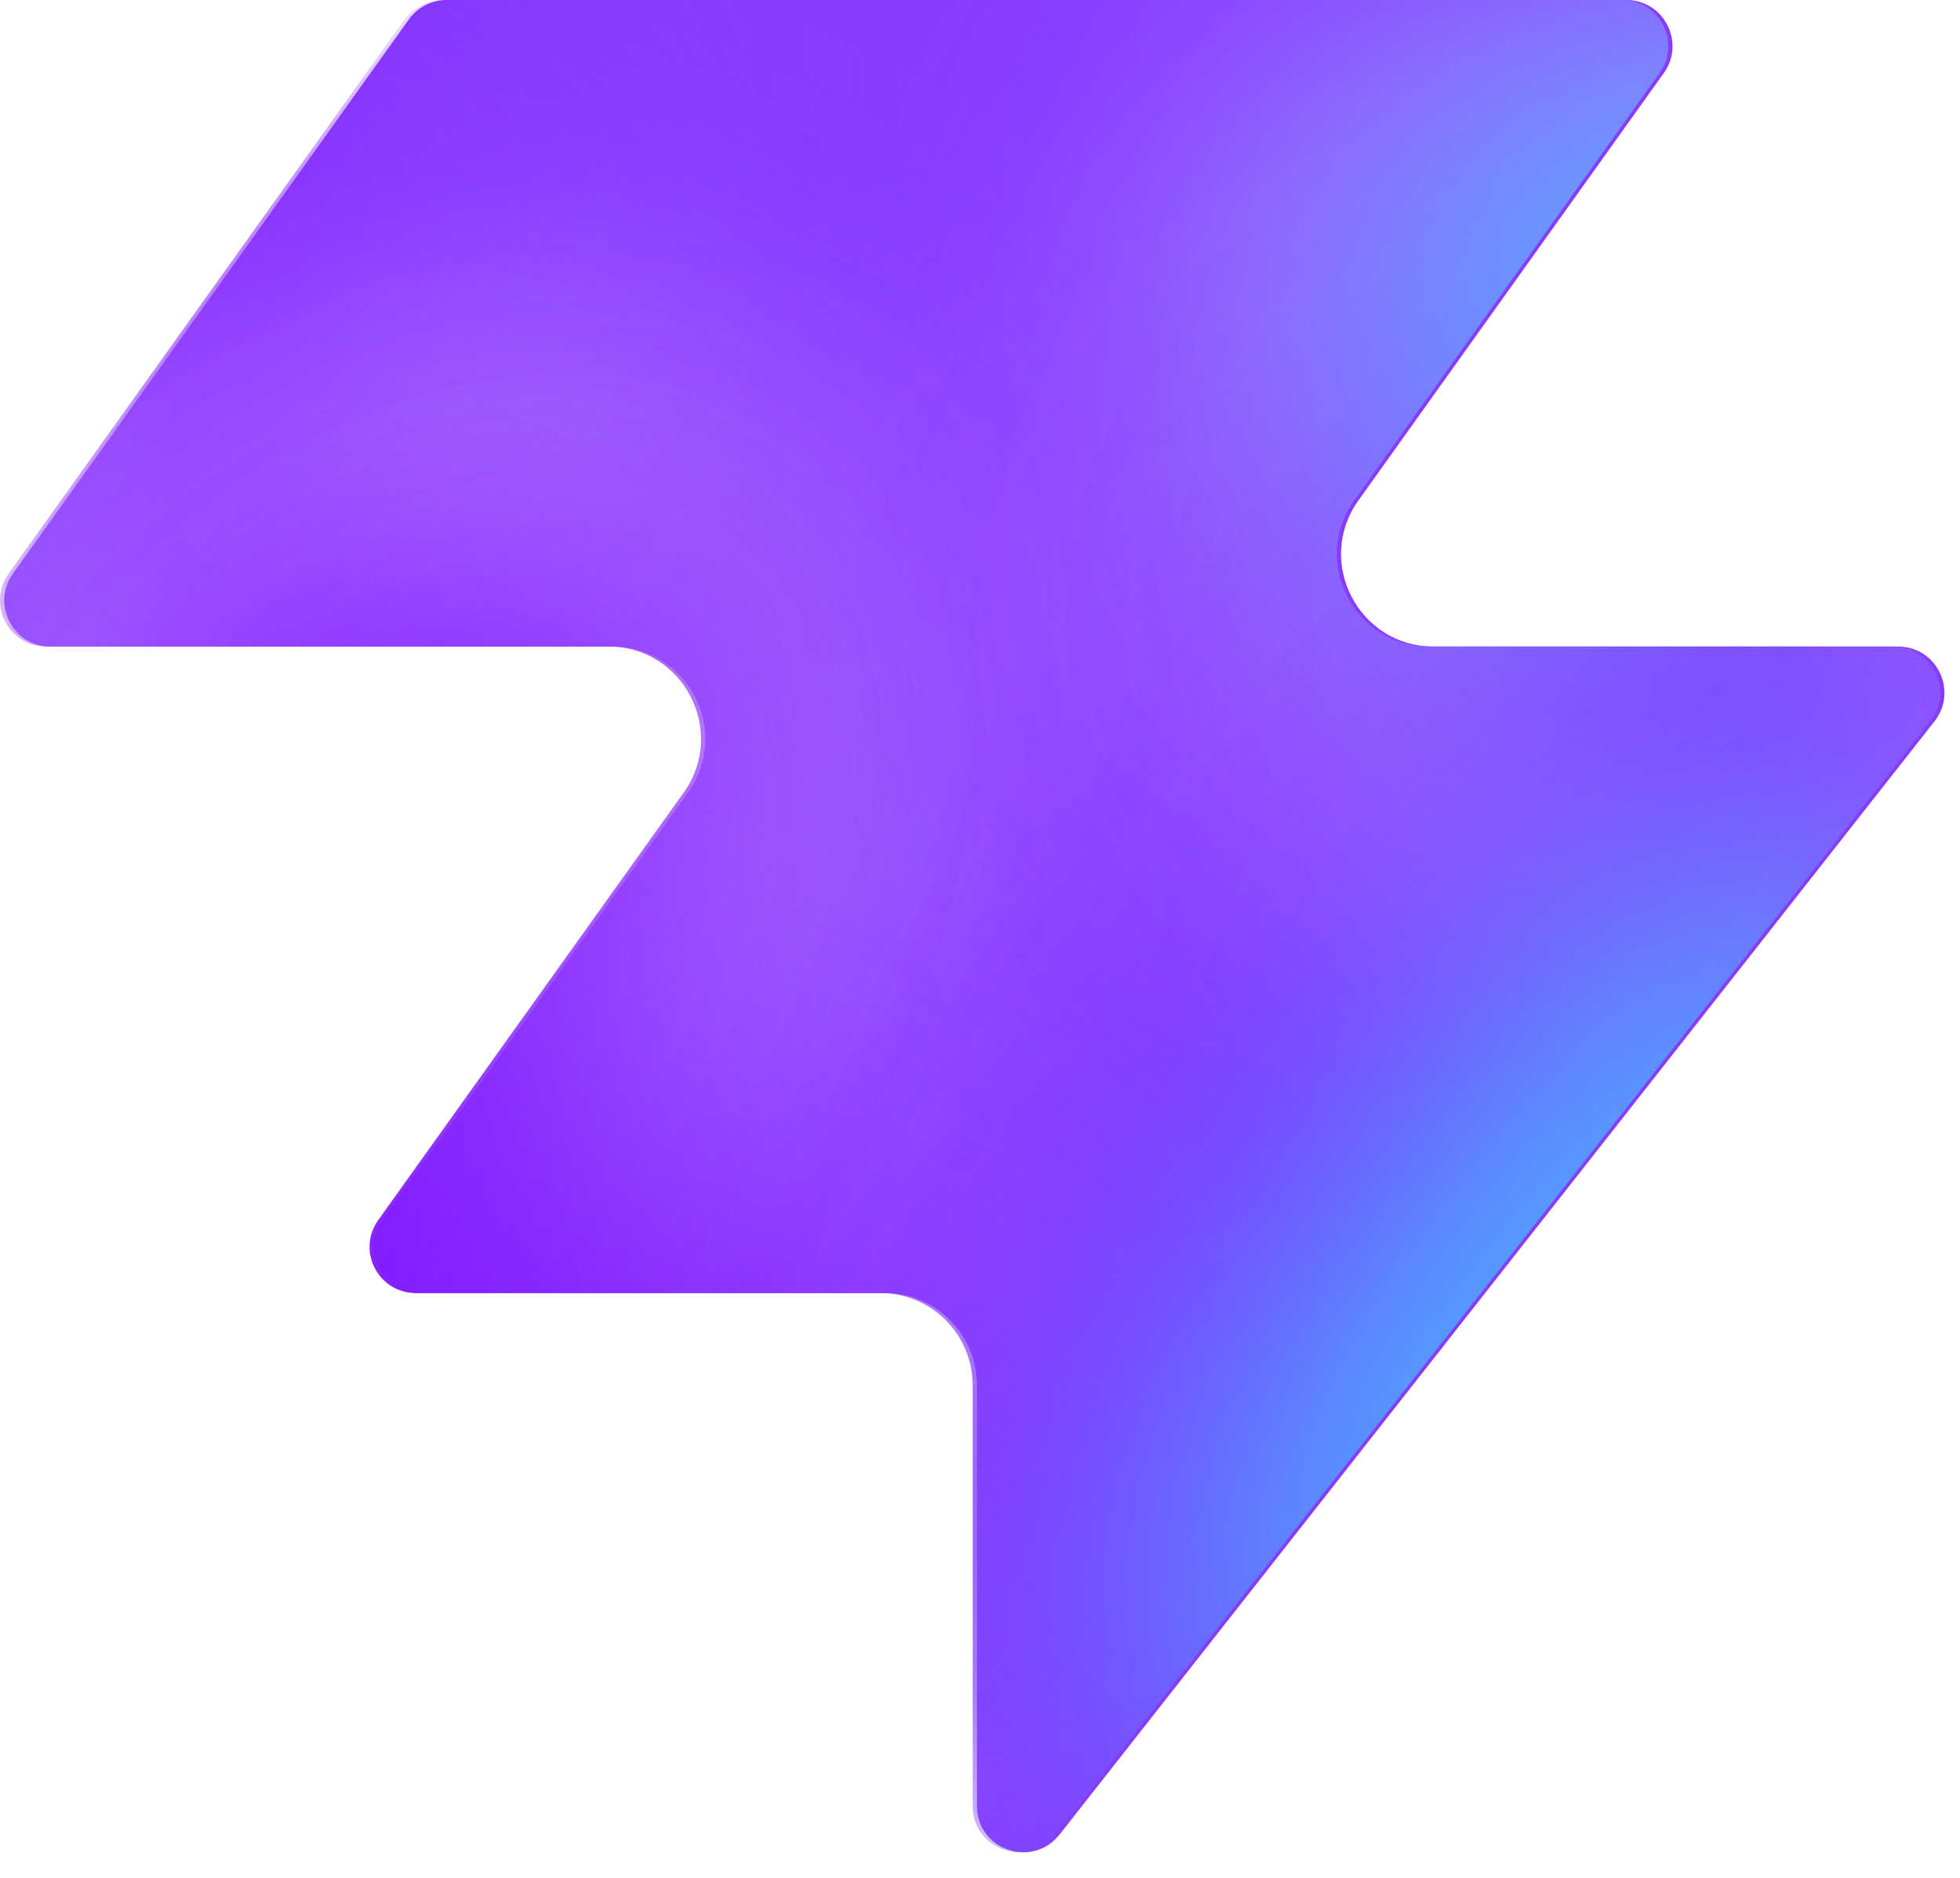
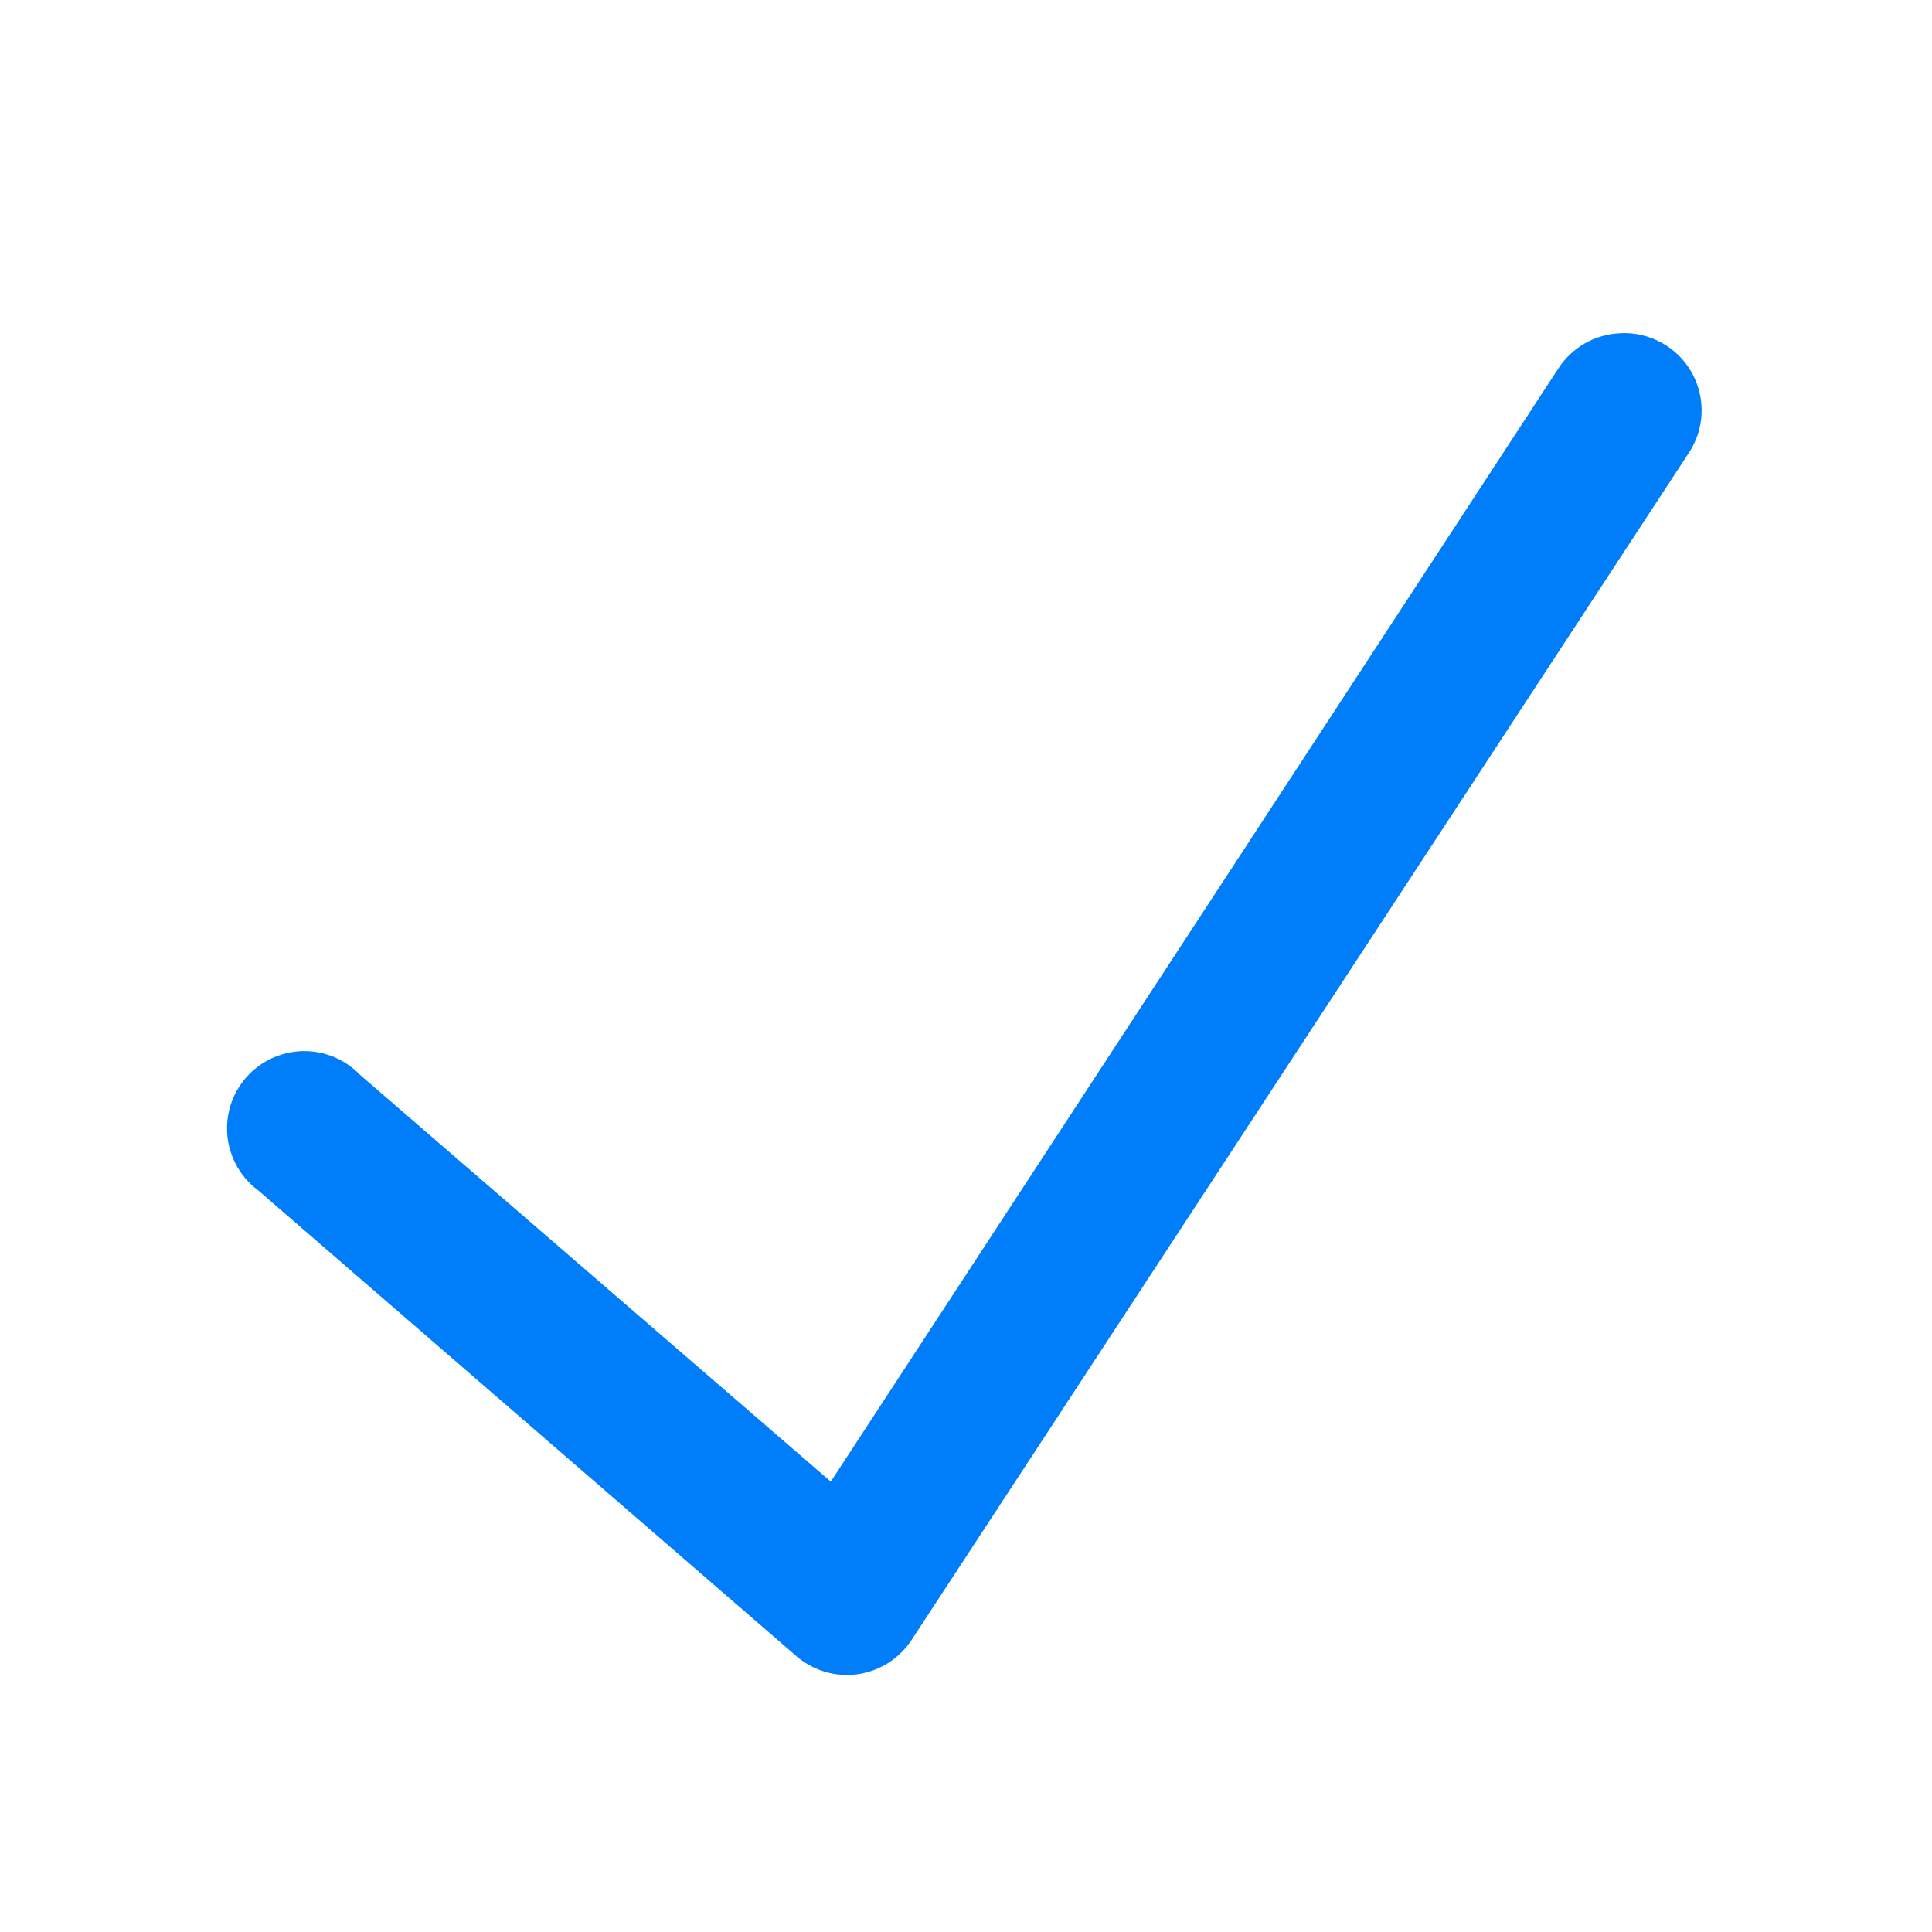
- <svg xmlns="http://www.w3.org/2000/svg" width="48" height="46" fill="none" viewBox="0 0 48 46">
-   <path fill="#863bff" d="M25.946 44.938c-.664.845-2.021.375-2.021-.698V33.937a2.26 2.26 0 0 0-2.262-2.262H10.287c-.92 0-1.456-1.04-.92-1.788l7.48-10.471c1.07-1.497 0-3.578-1.842-3.578H1.237c-.92 0-1.456-1.04-.92-1.788L10.013.474c.214-.297.556-.474.92-.474h28.894c.92 0 1.456 1.04.92 1.788l-7.48 10.471c-1.07 1.498 0 3.579 1.842 3.579h11.377c.943 0 1.473 1.088.89 1.83L25.947 44.94z" style="fill:#863bff;fill:color(display-p3 .525 .23 1);fill-opacity:1" />
-   <mask id="a" width="48" height="46" x="0" y="0" maskUnits="userSpaceOnUse" style="mask-type:alpha">
-     <path fill="#000" d="M25.842 44.938c-.664.844-2.021.375-2.021-.698V33.937a2.26 2.26 0 0 0-2.262-2.262H10.183c-.92 0-1.456-1.04-.92-1.788l7.48-10.471c1.07-1.498 0-3.579-1.842-3.579H1.133c-.92 0-1.456-1.04-.92-1.787L9.91.473c.214-.297.556-.474.92-.474h28.894c.92 0 1.456 1.04.92 1.788l-7.48 10.471c-1.07 1.498 0 3.578 1.842 3.578h11.377c.943 0 1.473 1.088.89 1.832L25.843 44.94z" style="fill:#000;fill-opacity:1" />
-   </mask>
-   <g mask="url(#a)">
-     <g filter="url(#b)">
-       <ellipse cx="5.508" cy="14.704" fill="#ede6ff" rx="5.508" ry="14.704" style="fill:#ede6ff;fill:color(display-p3 .927 .903 1);fill-opacity:1" transform="matrix(.00324 1 1 -.00324 -4.47 31.516)" />
-     </g>
-     <g filter="url(#c)">
-       <ellipse cx="10.399" cy="29.851" fill="#ede6ff" rx="10.399" ry="29.851" style="fill:#ede6ff;fill:color(display-p3 .927 .903 1);fill-opacity:1" transform="matrix(.00324 1 1 -.00324 -39.328 7.883)" />
-     </g>
-     <g filter="url(#d)">
-       <ellipse cx="5.508" cy="30.487" fill="#7e14ff" rx="5.508" ry="30.487" style="fill:#7e14ff;fill:color(display-p3 .492 .077 1);fill-opacity:1" transform="rotate(89.814 -25.913 -14.639)scale(1 -1)" />
-     </g>
-     <g filter="url(#e)">
-       <ellipse cx="5.508" cy="30.599" fill="#7e14ff" rx="5.508" ry="30.599" style="fill:#7e14ff;fill:color(display-p3 .492 .077 1);fill-opacity:1" transform="rotate(89.814 -32.644 -3.334)scale(1 -1)" />
-     </g>
-     <g filter="url(#f)">
-       <ellipse cx="5.508" cy="30.599" fill="#7e14ff" rx="5.508" ry="30.599" style="fill:#7e14ff;fill:color(display-p3 .492 .077 1);fill-opacity:1" transform="matrix(.00324 1 1 -.00324 -34.34 30.47)" />
-     </g>
-     <g filter="url(#g)">
-       <ellipse cx="14.072" cy="22.078" fill="#ede6ff" rx="14.072" ry="22.078" style="fill:#ede6ff;fill:color(display-p3 .927 .903 1);fill-opacity:1" transform="rotate(93.35 24.506 48.493)scale(-1 1)" />
-     </g>
-     <g filter="url(#h)">
-       <ellipse cx="3.47" cy="21.501" fill="#7e14ff" rx="3.47" ry="21.501" style="fill:#7e14ff;fill:color(display-p3 .492 .077 1);fill-opacity:1" transform="rotate(89.009 28.708 47.59)scale(-1 1)" />
-     </g>
-     <g filter="url(#i)">
-       <ellipse cx="3.47" cy="21.501" fill="#7e14ff" rx="3.47" ry="21.501" style="fill:#7e14ff;fill:color(display-p3 .492 .077 1);fill-opacity:1" transform="rotate(89.009 28.708 47.59)scale(-1 1)" />
-     </g>
-     <g filter="url(#j)">
-       <ellipse cx=".387" cy="8.972" fill="#7e14ff" rx="4.407" ry="29.108" style="fill:#7e14ff;fill:color(display-p3 .492 .077 1);fill-opacity:1" transform="rotate(39.51 .387 8.972)" />
-     </g>
-     <g filter="url(#k)">
-       <ellipse cx="47.523" cy="-6.092" fill="#7e14ff" rx="4.407" ry="29.108" style="fill:#7e14ff;fill:color(display-p3 .492 .077 1);fill-opacity:1" transform="rotate(37.892 47.523 -6.092)" />
-     </g>
-     <g filter="url(#l)">
-       <ellipse cx="41.412" cy="6.333" fill="#47bfff" rx="5.971" ry="9.665" style="fill:#47bfff;fill:color(display-p3 .28 .748 1);fill-opacity:1" transform="rotate(37.892 41.412 6.333)" />
-     </g>
-     <g filter="url(#m)">
-       <ellipse cx="-1.879" cy="38.332" fill="#7e14ff" rx="4.407" ry="29.108" style="fill:#7e14ff;fill:color(display-p3 .492 .077 1);fill-opacity:1" transform="rotate(37.892 -1.88 38.332)" />
-     </g>
-     <g filter="url(#n)">
-       <ellipse cx="-1.879" cy="38.332" fill="#7e14ff" rx="4.407" ry="29.108" style="fill:#7e14ff;fill:color(display-p3 .492 .077 1);fill-opacity:1" transform="rotate(37.892 -1.88 38.332)" />
-     </g>
-     <g filter="url(#o)">
-       <ellipse cx="35.651" cy="29.907" fill="#7e14ff" rx="4.407" ry="29.108" style="fill:#7e14ff;fill:color(display-p3 .492 .077 1);fill-opacity:1" transform="rotate(37.892 35.651 29.907)" />
-     </g>
-     <g filter="url(#p)">
-       <ellipse cx="38.418" cy="32.4" fill="#47bfff" rx="5.971" ry="15.297" style="fill:#47bfff;fill:color(display-p3 .28 .748 1);fill-opacity:1" transform="rotate(37.892 38.418 32.4)" />
+ <svg xmlns="http://www.w3.org/2000/svg" viewBox="0,0,256,256" width="500px" height="500px" fill-rule="nonzero">
+   <g fill="#007ef9" fill-rule="nonzero" stroke="none" stroke-width="1" stroke-linecap="butt" stroke-linejoin="miter" stroke-miterlimit="10" stroke-dasharray="" stroke-dashoffset="0" font-family="none" font-weight="none" font-size="none" text-anchor="none" style="mix-blend-mode: normal">
+     <g transform="scale(5.12,5.12)">
+       <path d="M41.938,8.625c-0.664,0.023 -1.273,0.375 -1.625,0.938l-18.812,28.781l-12.188,-10.531c-0.523,-0.543 -1.309,-0.746 -2.031,-0.52c-0.719,0.223 -1.254,0.832 -1.379,1.574c-0.125,0.746 0.176,1.496 0.785,1.945l13.938,12.062c0.438,0.371 1.016,0.535 1.582,0.453c0.57,-0.086 1.074,-0.41 1.387,-0.891l20.094,-30.688c0.43,-0.629 0.465,-1.441 0.094,-2.105c-0.371,-0.66 -1.086,-1.055 -1.844,-1.02z" />
    </g>
  </g>
-   <defs>
-     <filter id="b" width="60.045" height="41.654" x="-19.77" y="16.149" color-interpolation-filters="sRGB" filterUnits="userSpaceOnUse">
-       <feFlood flood-opacity="0" result="BackgroundImageFix" />
-       <feBlend in="SourceGraphic" in2="BackgroundImageFix" result="shape" />
-       <feGaussianBlur result="effect1_foregroundBlur_2002_17158" stdDeviation="7.659" />
-     </filter>
-     <filter id="c" width="90.34" height="51.437" x="-54.613" y="-7.533" color-interpolation-filters="sRGB" filterUnits="userSpaceOnUse">
-       <feFlood flood-opacity="0" result="BackgroundImageFix" />
-       <feBlend in="SourceGraphic" in2="BackgroundImageFix" result="shape" />
-       <feGaussianBlur result="effect1_foregroundBlur_2002_17158" stdDeviation="7.659" />
-     </filter>
-     <filter id="d" width="79.355" height="29.4" x="-49.64" y="2.03" color-interpolation-filters="sRGB" filterUnits="userSpaceOnUse">
-       <feFlood flood-opacity="0" result="BackgroundImageFix" />
-       <feBlend in="SourceGraphic" in2="BackgroundImageFix" result="shape" />
-       <feGaussianBlur result="effect1_foregroundBlur_2002_17158" stdDeviation="4.596" />
-     </filter>
-     <filter id="e" width="79.579" height="29.4" x="-45.045" y="20.029" color-interpolation-filters="sRGB" filterUnits="userSpaceOnUse">
-       <feFlood flood-opacity="0" result="BackgroundImageFix" />
-       <feBlend in="SourceGraphic" in2="BackgroundImageFix" result="shape" />
-       <feGaussianBlur result="effect1_foregroundBlur_2002_17158" stdDeviation="4.596" />
-     </filter>
-     <filter id="f" width="79.579" height="29.4" x="-43.513" y="21.178" color-interpolation-filters="sRGB" filterUnits="userSpaceOnUse">
-       <feFlood flood-opacity="0" result="BackgroundImageFix" />
-       <feBlend in="SourceGraphic" in2="BackgroundImageFix" result="shape" />
-       <feGaussianBlur result="effect1_foregroundBlur_2002_17158" stdDeviation="4.596" />
-     </filter>
-     <filter id="g" width="74.749" height="58.852" x="15.756" y="-17.901" color-interpolation-filters="sRGB" filterUnits="userSpaceOnUse">
-       <feFlood flood-opacity="0" result="BackgroundImageFix" />
-       <feBlend in="SourceGraphic" in2="BackgroundImageFix" result="shape" />
-       <feGaussianBlur result="effect1_foregroundBlur_2002_17158" stdDeviation="7.659" />
-     </filter>
-     <filter id="h" width="61.377" height="25.362" x="23.548" y="2.284" color-interpolation-filters="sRGB" filterUnits="userSpaceOnUse">
-       <feFlood flood-opacity="0" result="BackgroundImageFix" />
-       <feBlend in="SourceGraphic" in2="BackgroundImageFix" result="shape" />
-       <feGaussianBlur result="effect1_foregroundBlur_2002_17158" stdDeviation="4.596" />
-     </filter>
-     <filter id="i" width="61.377" height="25.362" x="23.548" y="2.284" color-interpolation-filters="sRGB" filterUnits="userSpaceOnUse">
-       <feFlood flood-opacity="0" result="BackgroundImageFix" />
-       <feBlend in="SourceGraphic" in2="BackgroundImageFix" result="shape" />
-       <feGaussianBlur result="effect1_foregroundBlur_2002_17158" stdDeviation="4.596" />
-     </filter>
-     <filter id="j" width="56.045" height="63.649" x="-27.636" y="-22.853" color-interpolation-filters="sRGB" filterUnits="userSpaceOnUse">
-       <feFlood flood-opacity="0" result="BackgroundImageFix" />
-       <feBlend in="SourceGraphic" in2="BackgroundImageFix" result="shape" />
-       <feGaussianBlur result="effect1_foregroundBlur_2002_17158" stdDeviation="4.596" />
-     </filter>
-     <filter id="k" width="54.814" height="64.646" x="20.116" y="-38.415" color-interpolation-filters="sRGB" filterUnits="userSpaceOnUse">
-       <feFlood flood-opacity="0" result="BackgroundImageFix" />
-       <feBlend in="SourceGraphic" in2="BackgroundImageFix" result="shape" />
-       <feGaussianBlur result="effect1_foregroundBlur_2002_17158" stdDeviation="4.596" />
-     </filter>
-     <filter id="l" width="33.541" height="35.313" x="24.641" y="-11.323" color-interpolation-filters="sRGB" filterUnits="userSpaceOnUse">
-       <feFlood flood-opacity="0" result="BackgroundImageFix" />
-       <feBlend in="SourceGraphic" in2="BackgroundImageFix" result="shape" />
-       <feGaussianBlur result="effect1_foregroundBlur_2002_17158" stdDeviation="4.596" />
-     </filter>
-     <filter id="m" width="54.814" height="64.646" x="-29.286" y="6.009" color-interpolation-filters="sRGB" filterUnits="userSpaceOnUse">
-       <feFlood flood-opacity="0" result="BackgroundImageFix" />
-       <feBlend in="SourceGraphic" in2="BackgroundImageFix" result="shape" />
-       <feGaussianBlur result="effect1_foregroundBlur_2002_17158" stdDeviation="4.596" />
-     </filter>
-     <filter id="n" width="54.814" height="64.646" x="-29.286" y="6.009" color-interpolation-filters="sRGB" filterUnits="userSpaceOnUse">
-       <feFlood flood-opacity="0" result="BackgroundImageFix" />
-       <feBlend in="SourceGraphic" in2="BackgroundImageFix" result="shape" />
-       <feGaussianBlur result="effect1_foregroundBlur_2002_17158" stdDeviation="4.596" />
-     </filter>
-     <filter id="o" width="54.814" height="64.646" x="8.244" y="-2.416" color-interpolation-filters="sRGB" filterUnits="userSpaceOnUse">
-       <feFlood flood-opacity="0" result="BackgroundImageFix" />
-       <feBlend in="SourceGraphic" in2="BackgroundImageFix" result="shape" />
-       <feGaussianBlur result="effect1_foregroundBlur_2002_17158" stdDeviation="4.596" />
-     </filter>
-     <filter id="p" width="39.409" height="43.623" x="18.713" y="10.588" color-interpolation-filters="sRGB" filterUnits="userSpaceOnUse">
-       <feFlood flood-opacity="0" result="BackgroundImageFix" />
-       <feBlend in="SourceGraphic" in2="BackgroundImageFix" result="shape" />
-       <feGaussianBlur result="effect1_foregroundBlur_2002_17158" stdDeviation="4.596" />
-     </filter>
-   </defs>
</svg>
